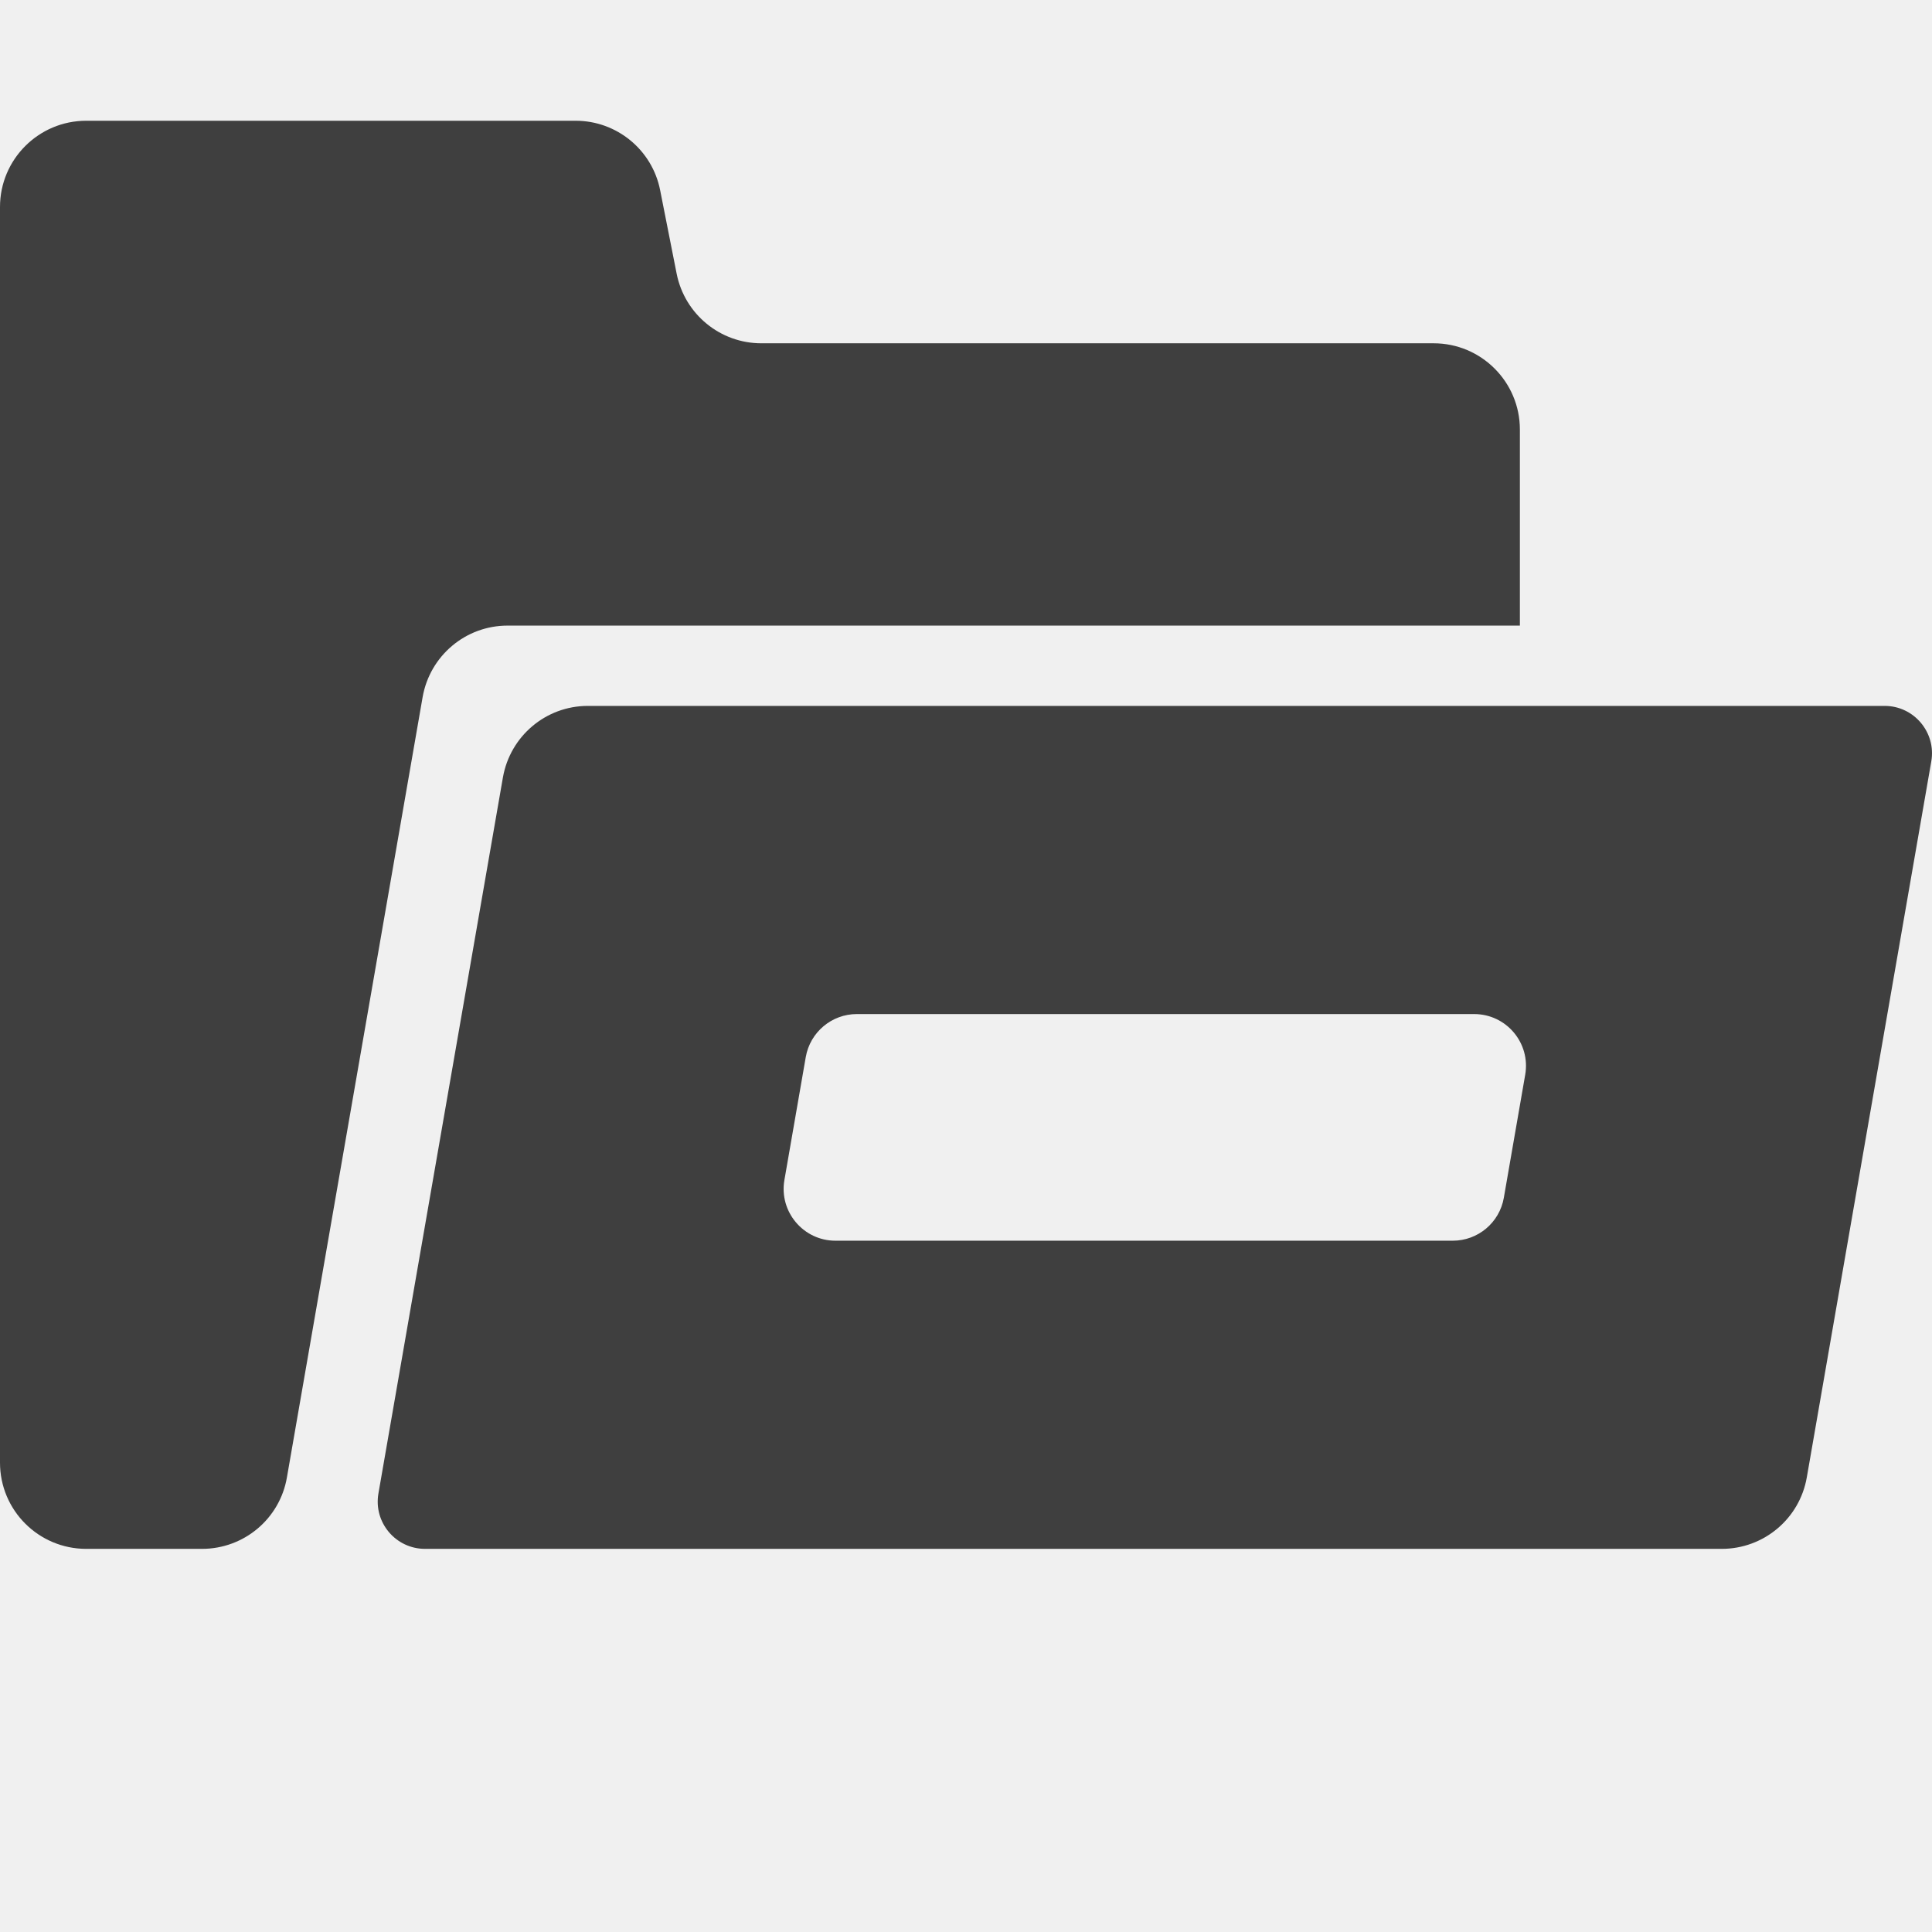
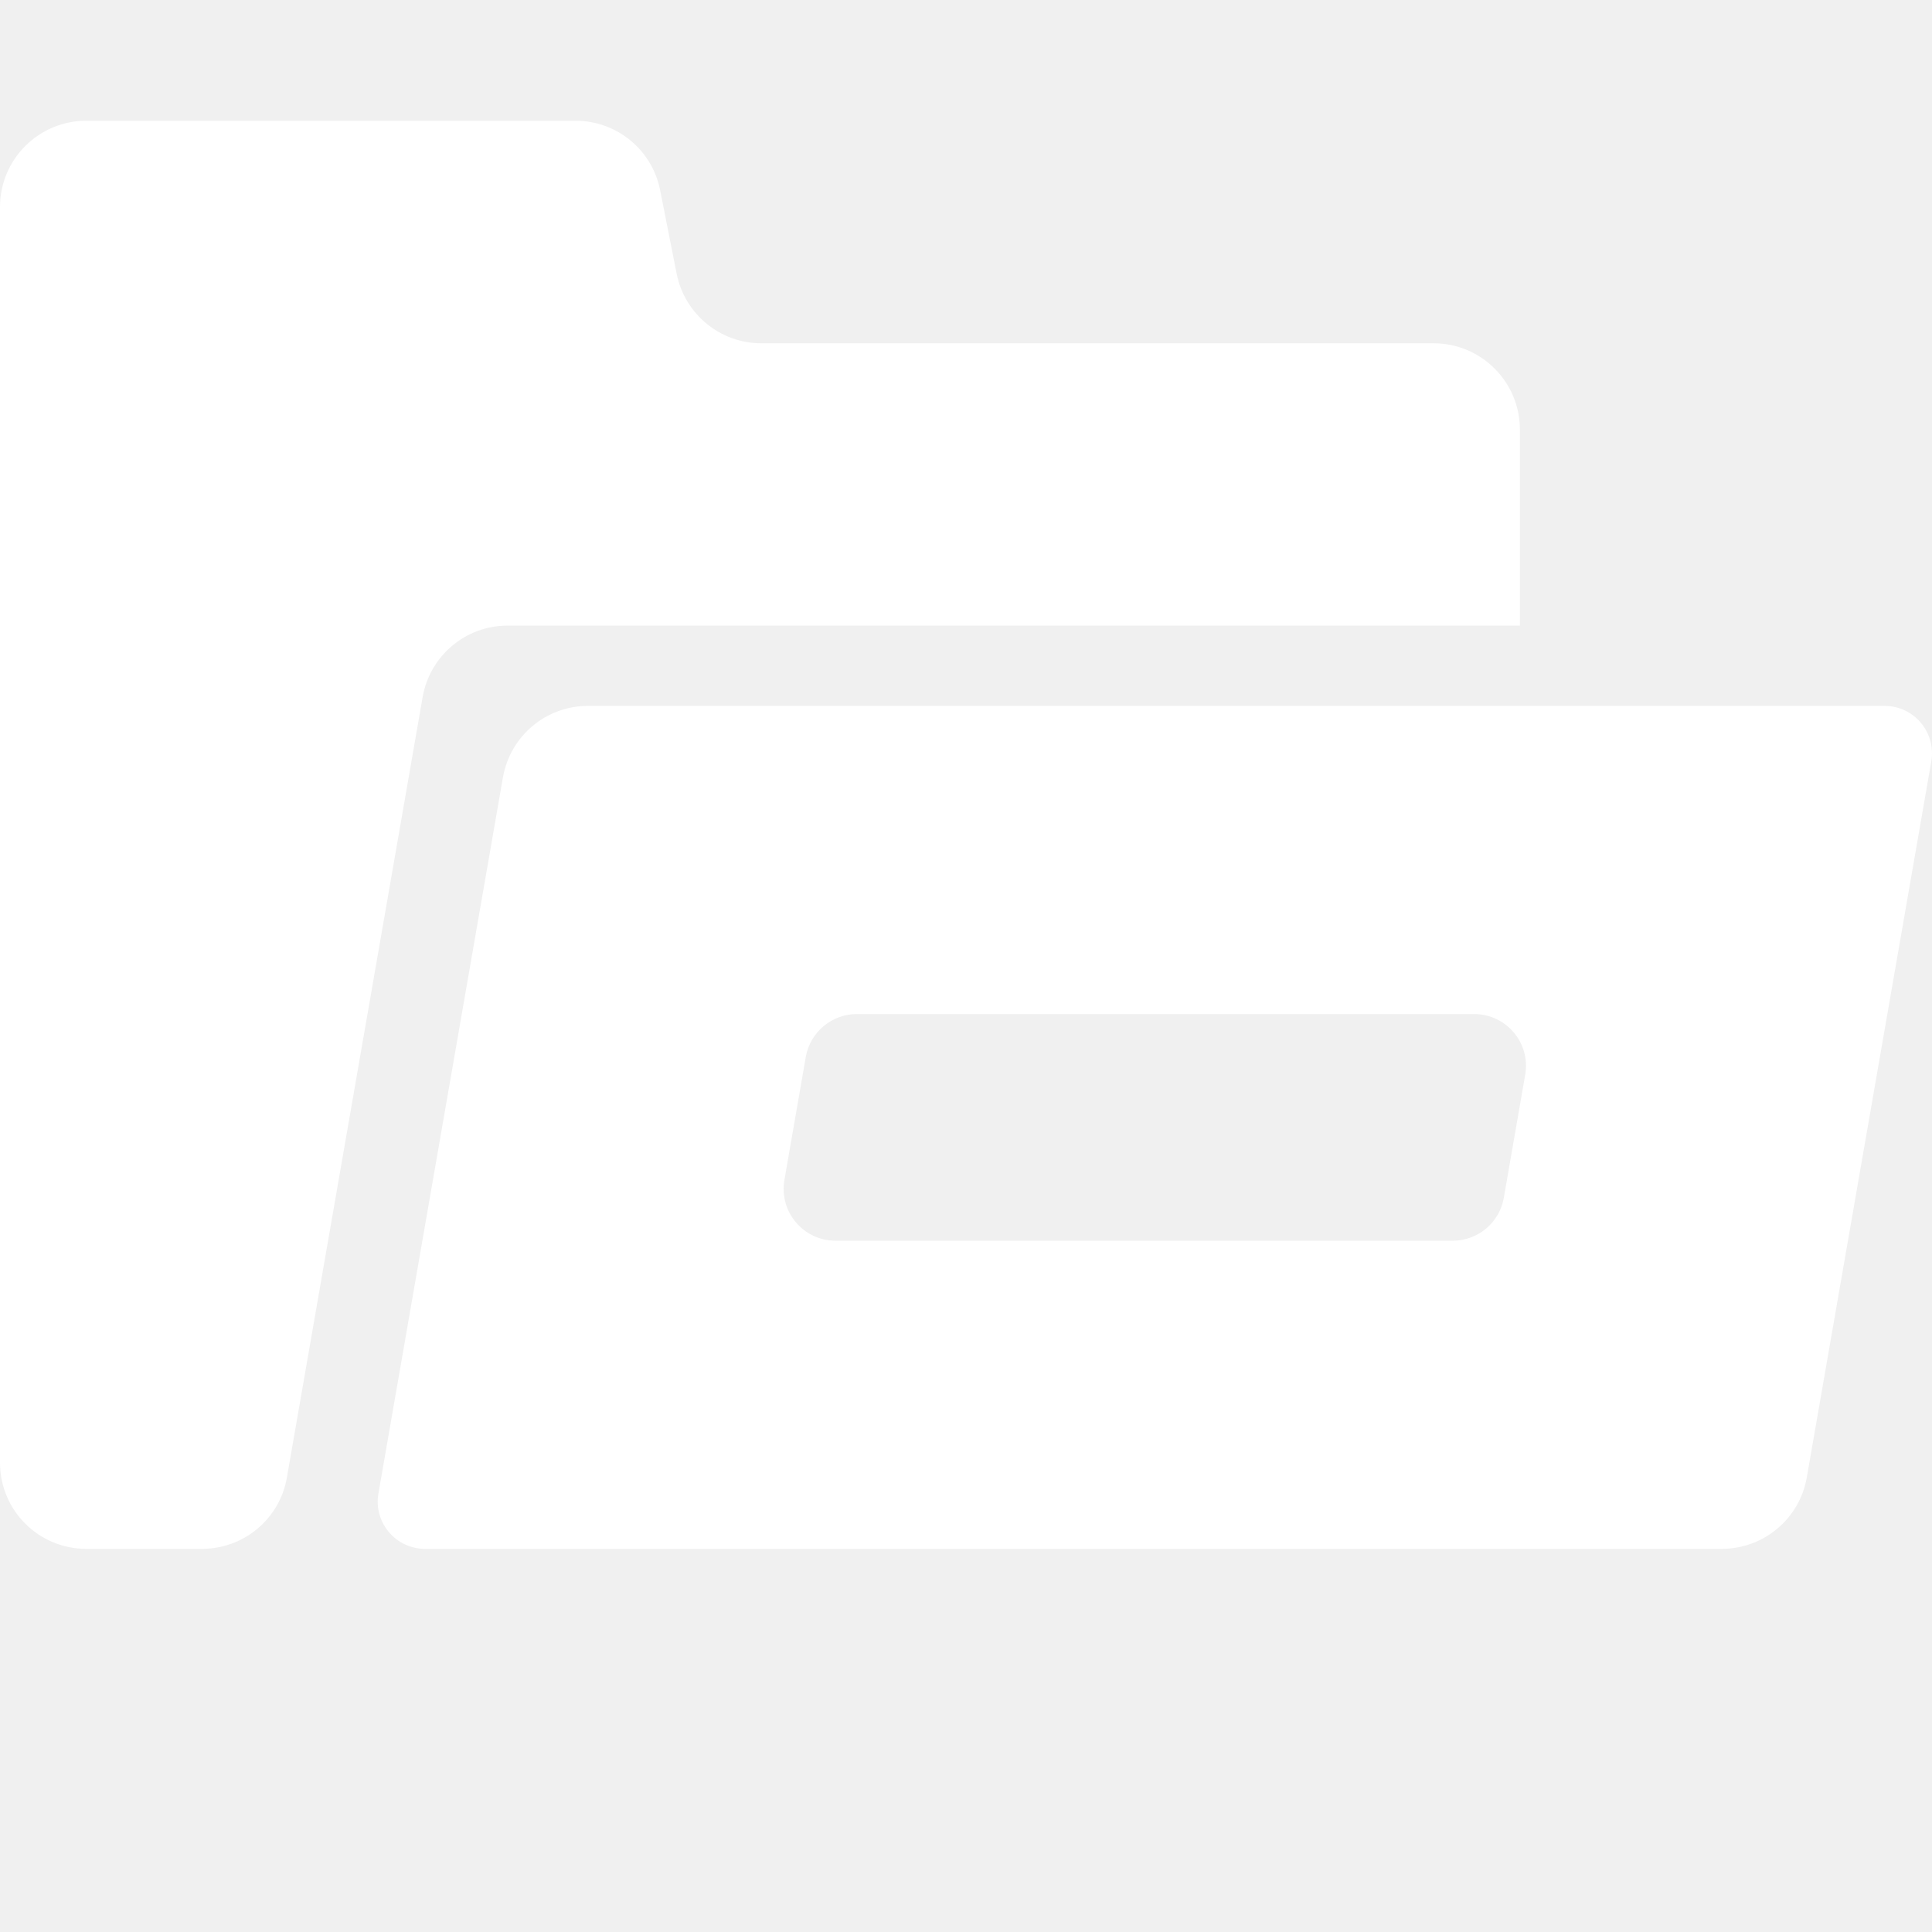
<svg xmlns="http://www.w3.org/2000/svg" width="100%" height="100%" viewBox="0 0 16 16" version="1.1" xml:space="preserve" style="fill-rule:evenodd;clip-rule:evenodd;stroke-linejoin:round;stroke-miterlimit:2;">
  <g>
-     <path d="M4.203,5.181l8.384,0l-0,-1.624c-0,-0.394 -0.32,-0.714 -0.714,-0.714l-5.568,-0c-0.341,-0 -0.634,-0.241 -0.701,-0.575l-0.137,-0.693c-0.066,-0.334 -0.359,-0.575 -0.7,-0.575l-4.053,0c-0.394,-0 -0.714,0.32 -0.714,0.714l0,10.399c0,0.395 0.32,0.714 0.714,0.714l0.959,0c0.347,0 0.644,-0.249 0.703,-0.591l1.124,-6.463c0.06,-0.342 0.356,-0.592 0.703,-0.592Z" style="fill:#3f3f3f;fill-rule:nonzero;" />
-     <path d="M15.608,5.846l-10.74,0c-0.347,0 -0.643,0.25 -0.703,0.592l-1.031,5.93c-0.042,0.24 0.143,0.459 0.386,0.459l10.739,0c0.347,0 0.644,-0.249 0.704,-0.591l1.031,-5.93c0.042,-0.24 -0.143,-0.46 -0.386,-0.46Zm-2.977,3.055l-0.177,1.019c-0.036,0.205 -0.214,0.355 -0.423,0.355l-5.112,0c-0.266,0 -0.468,-0.24 -0.423,-0.502l0.177,-1.019c0.036,-0.206 0.215,-0.356 0.423,-0.356l5.112,0c0.267,0 0.469,0.24 0.423,0.503Z" style="fill:#3f3f3f;fill-rule:nonzero;" />
+     <path d="M4.203,5.181L12.587,5.181L12.587,3.557C12.587,3.163 12.267,2.843 11.873,2.843L6.305,2.843C5.964,2.843 5.671,2.602 5.604,2.268L5.467,1.575C5.401,1.241 5.108,1 4.767,1L0.714,1C0.32,1 0,1.32 0,1.714L0,12.113C0,12.508 0.32,12.827 0.714,12.827L1.673,12.827C2.02,12.827 2.317,12.578 2.376,12.236L3.5,5.773C3.56,5.431 3.856,5.181 4.203,5.181Z" style="fill:white;fill-rule:nonzero;" />
+     <path d="M15.608,5.846L4.868,5.846C4.521,5.846 4.225,6.096 4.165,6.438L3.134,12.368C3.092,12.608 3.277,12.827 3.52,12.827L14.259,12.827C14.606,12.827 14.903,12.578 14.963,12.236L15.994,6.306C16.036,6.066 15.851,5.846 15.608,5.846ZM12.631,8.901L12.454,9.92C12.418,10.125 12.24,10.275 12.031,10.275L6.919,10.275C6.653,10.275 6.451,10.035 6.496,9.773L6.673,8.754C6.709,8.548 6.888,8.398 7.096,8.398L12.208,8.398C12.475,8.398 12.677,8.638 12.631,8.901Z" style="fill:white;fill-rule:nonzero;" />
  </g>
</svg>
